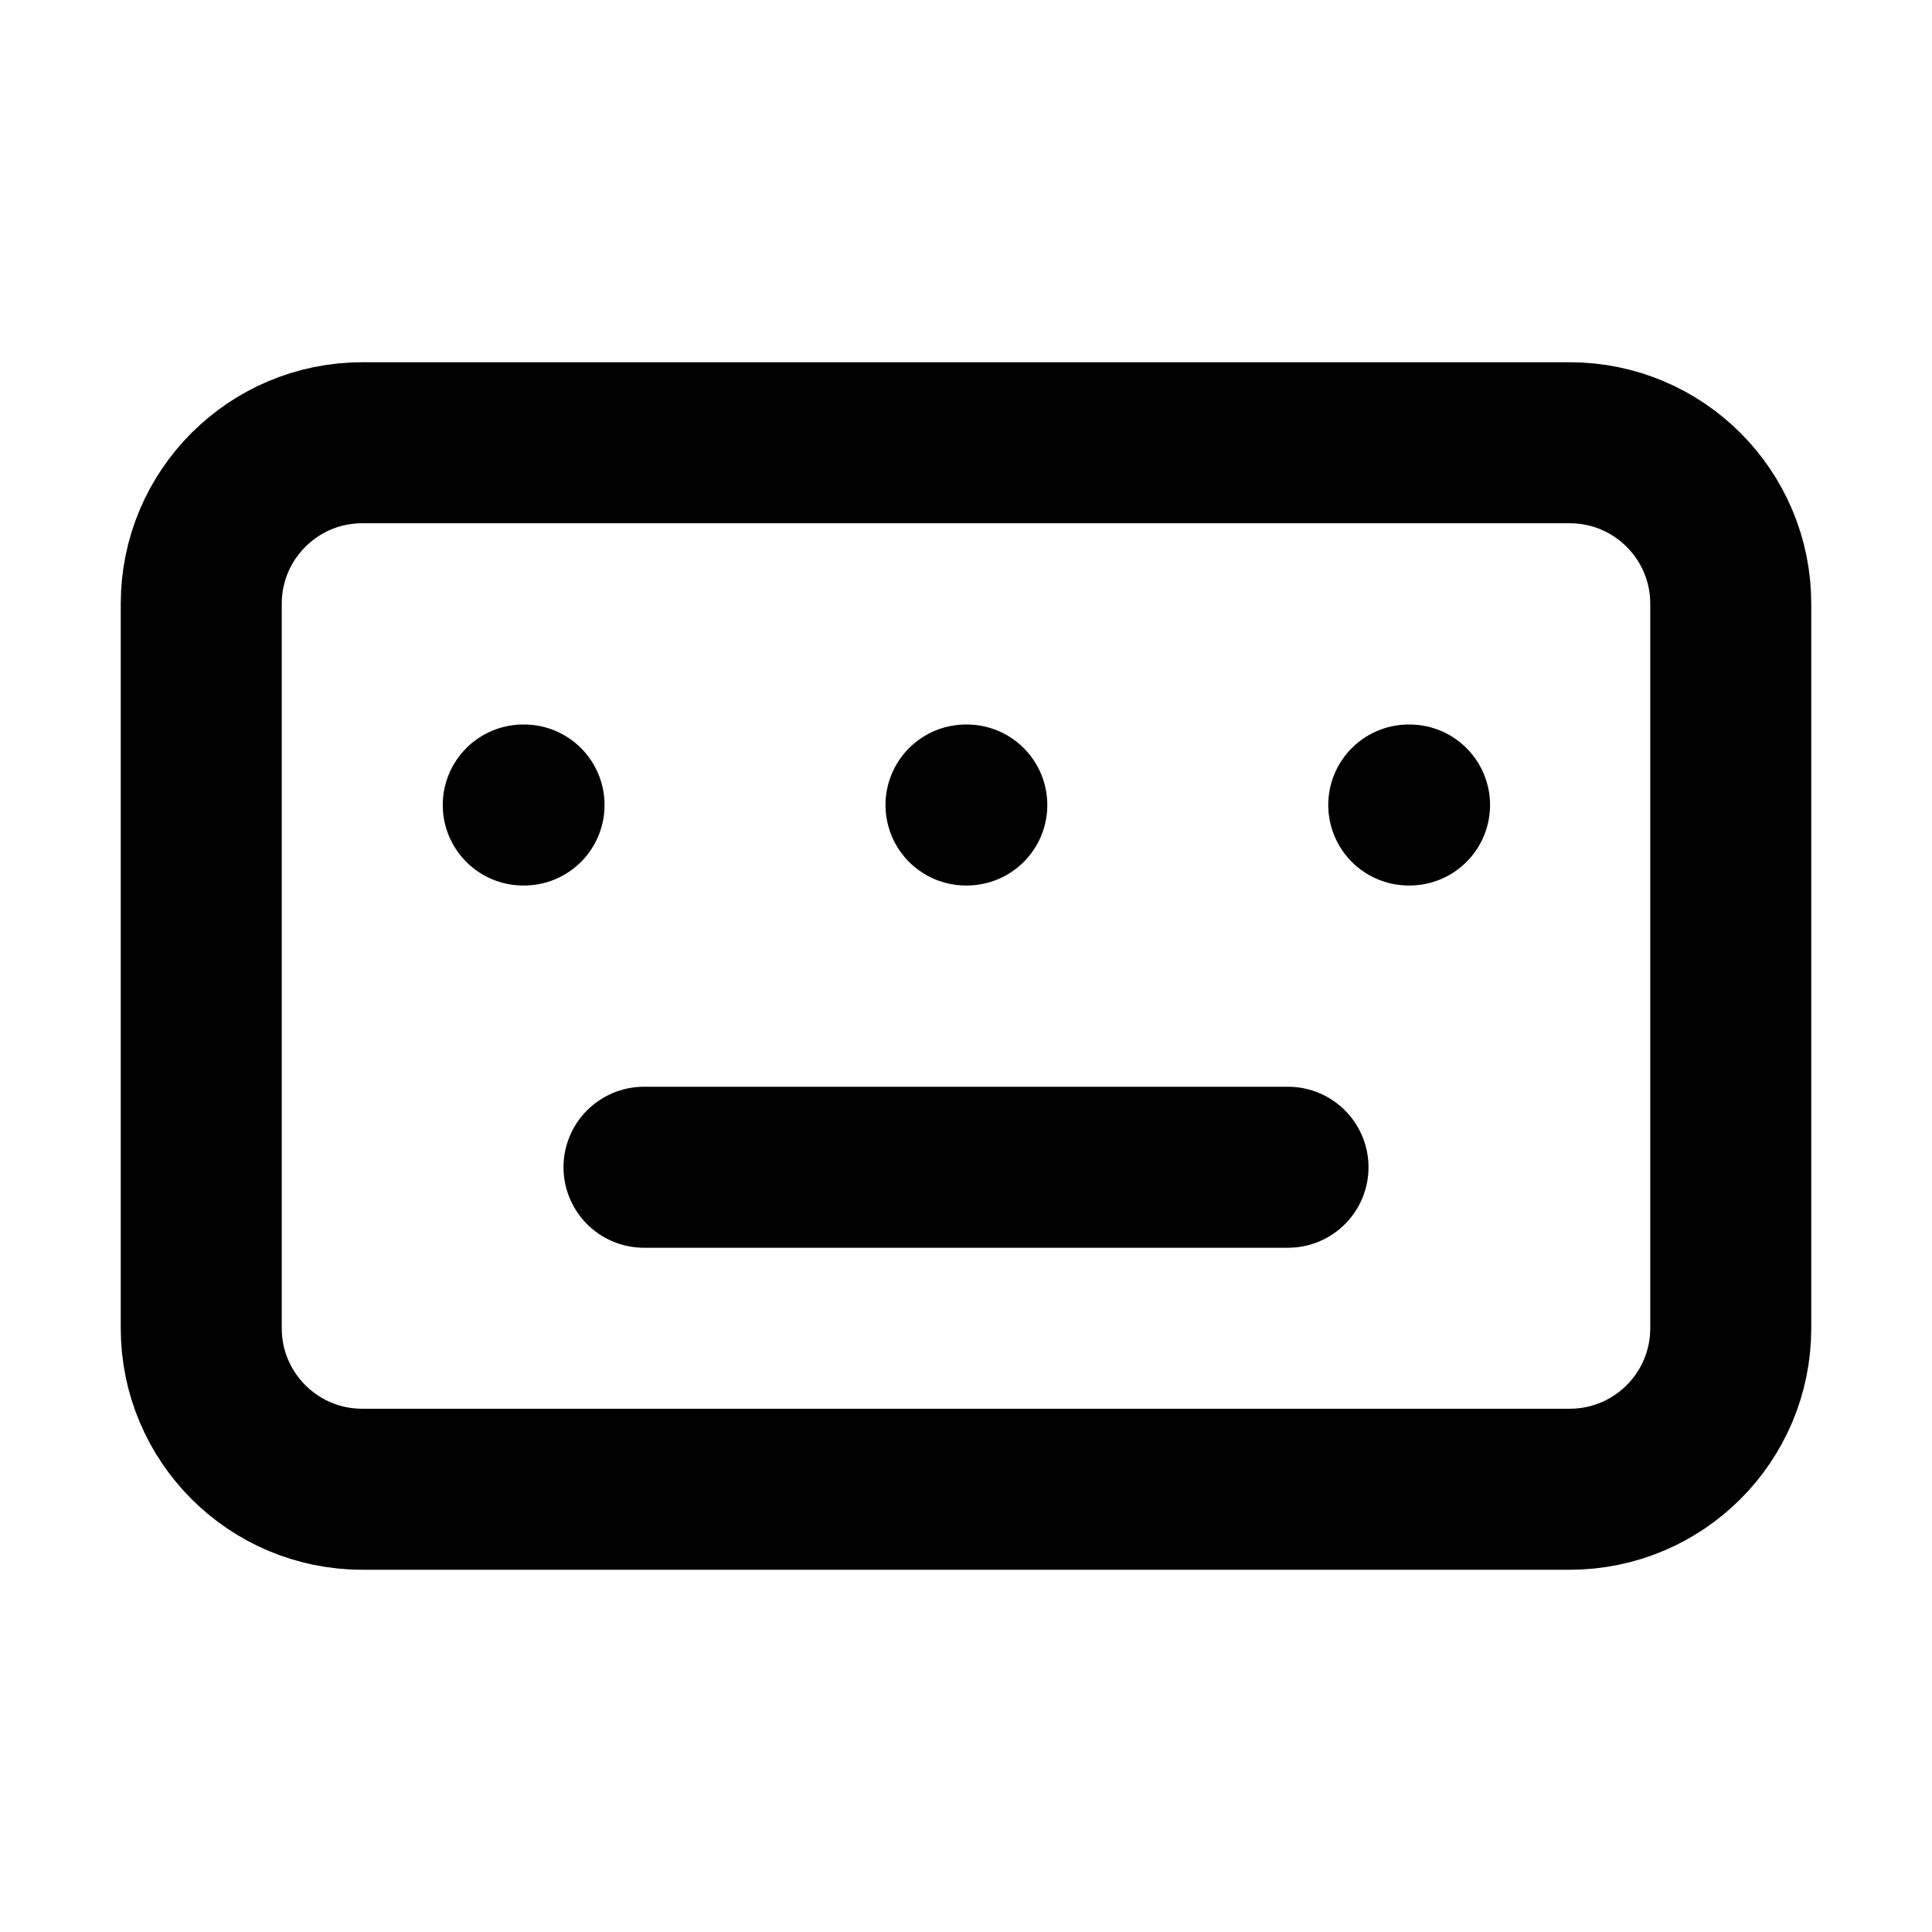
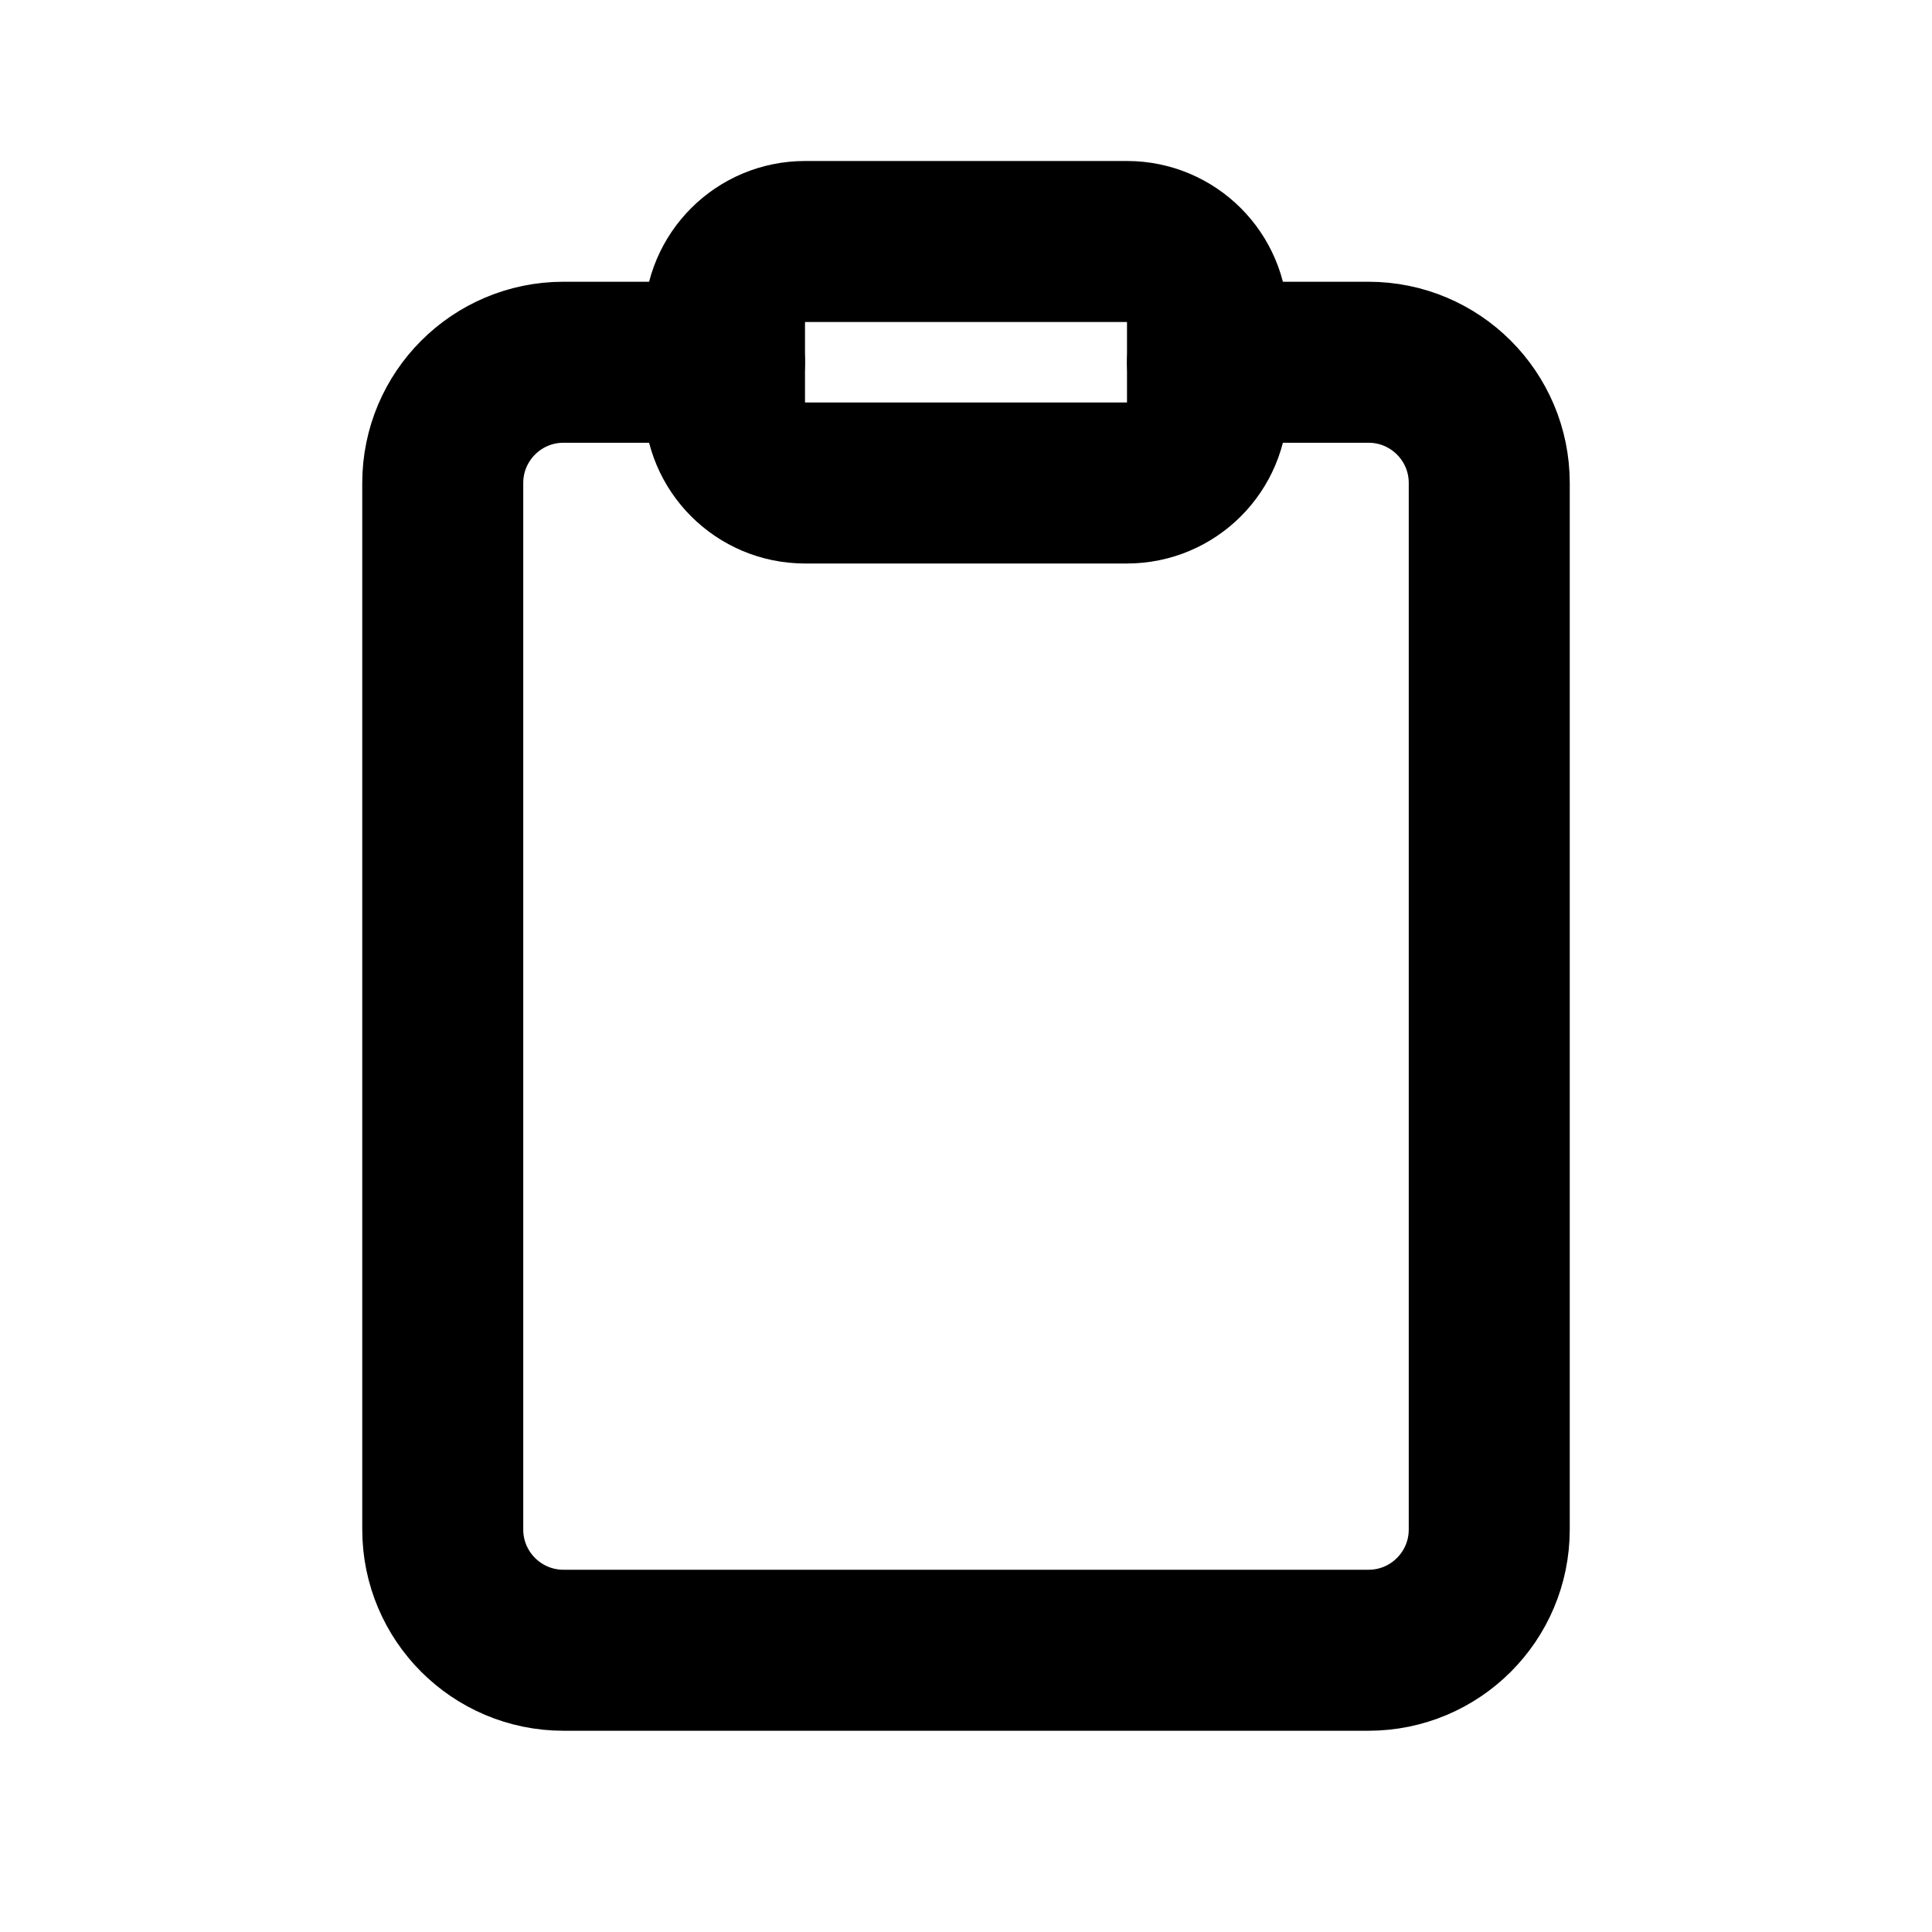
<svg xmlns="http://www.w3.org/2000/svg" width="24" height="24" viewBox="0 0 24 24" fill="none" stroke="currentColor" stroke-width="2" stroke-linecap="round" stroke-linejoin="round">
-   <rect x="2.5" y="5.5" width="19" height="13" rx="2" />
-   <path d="M6.5 10h.01M12 10h.01M17.5 10h.01M8 14.5h8" />
+   <path d="M9 4.5H7A1.5 1.5 0 0 0 5.5 6v13A1.5 1.5 0 0 0 7 20.5h10a1.5 1.5 0 0 0 1.5-1.5V6A1.5 1.5 0 0 0 17 4.5h-2" />
+   <rect x="9" y="3" width="6" height="3" rx="1" />
</svg>
